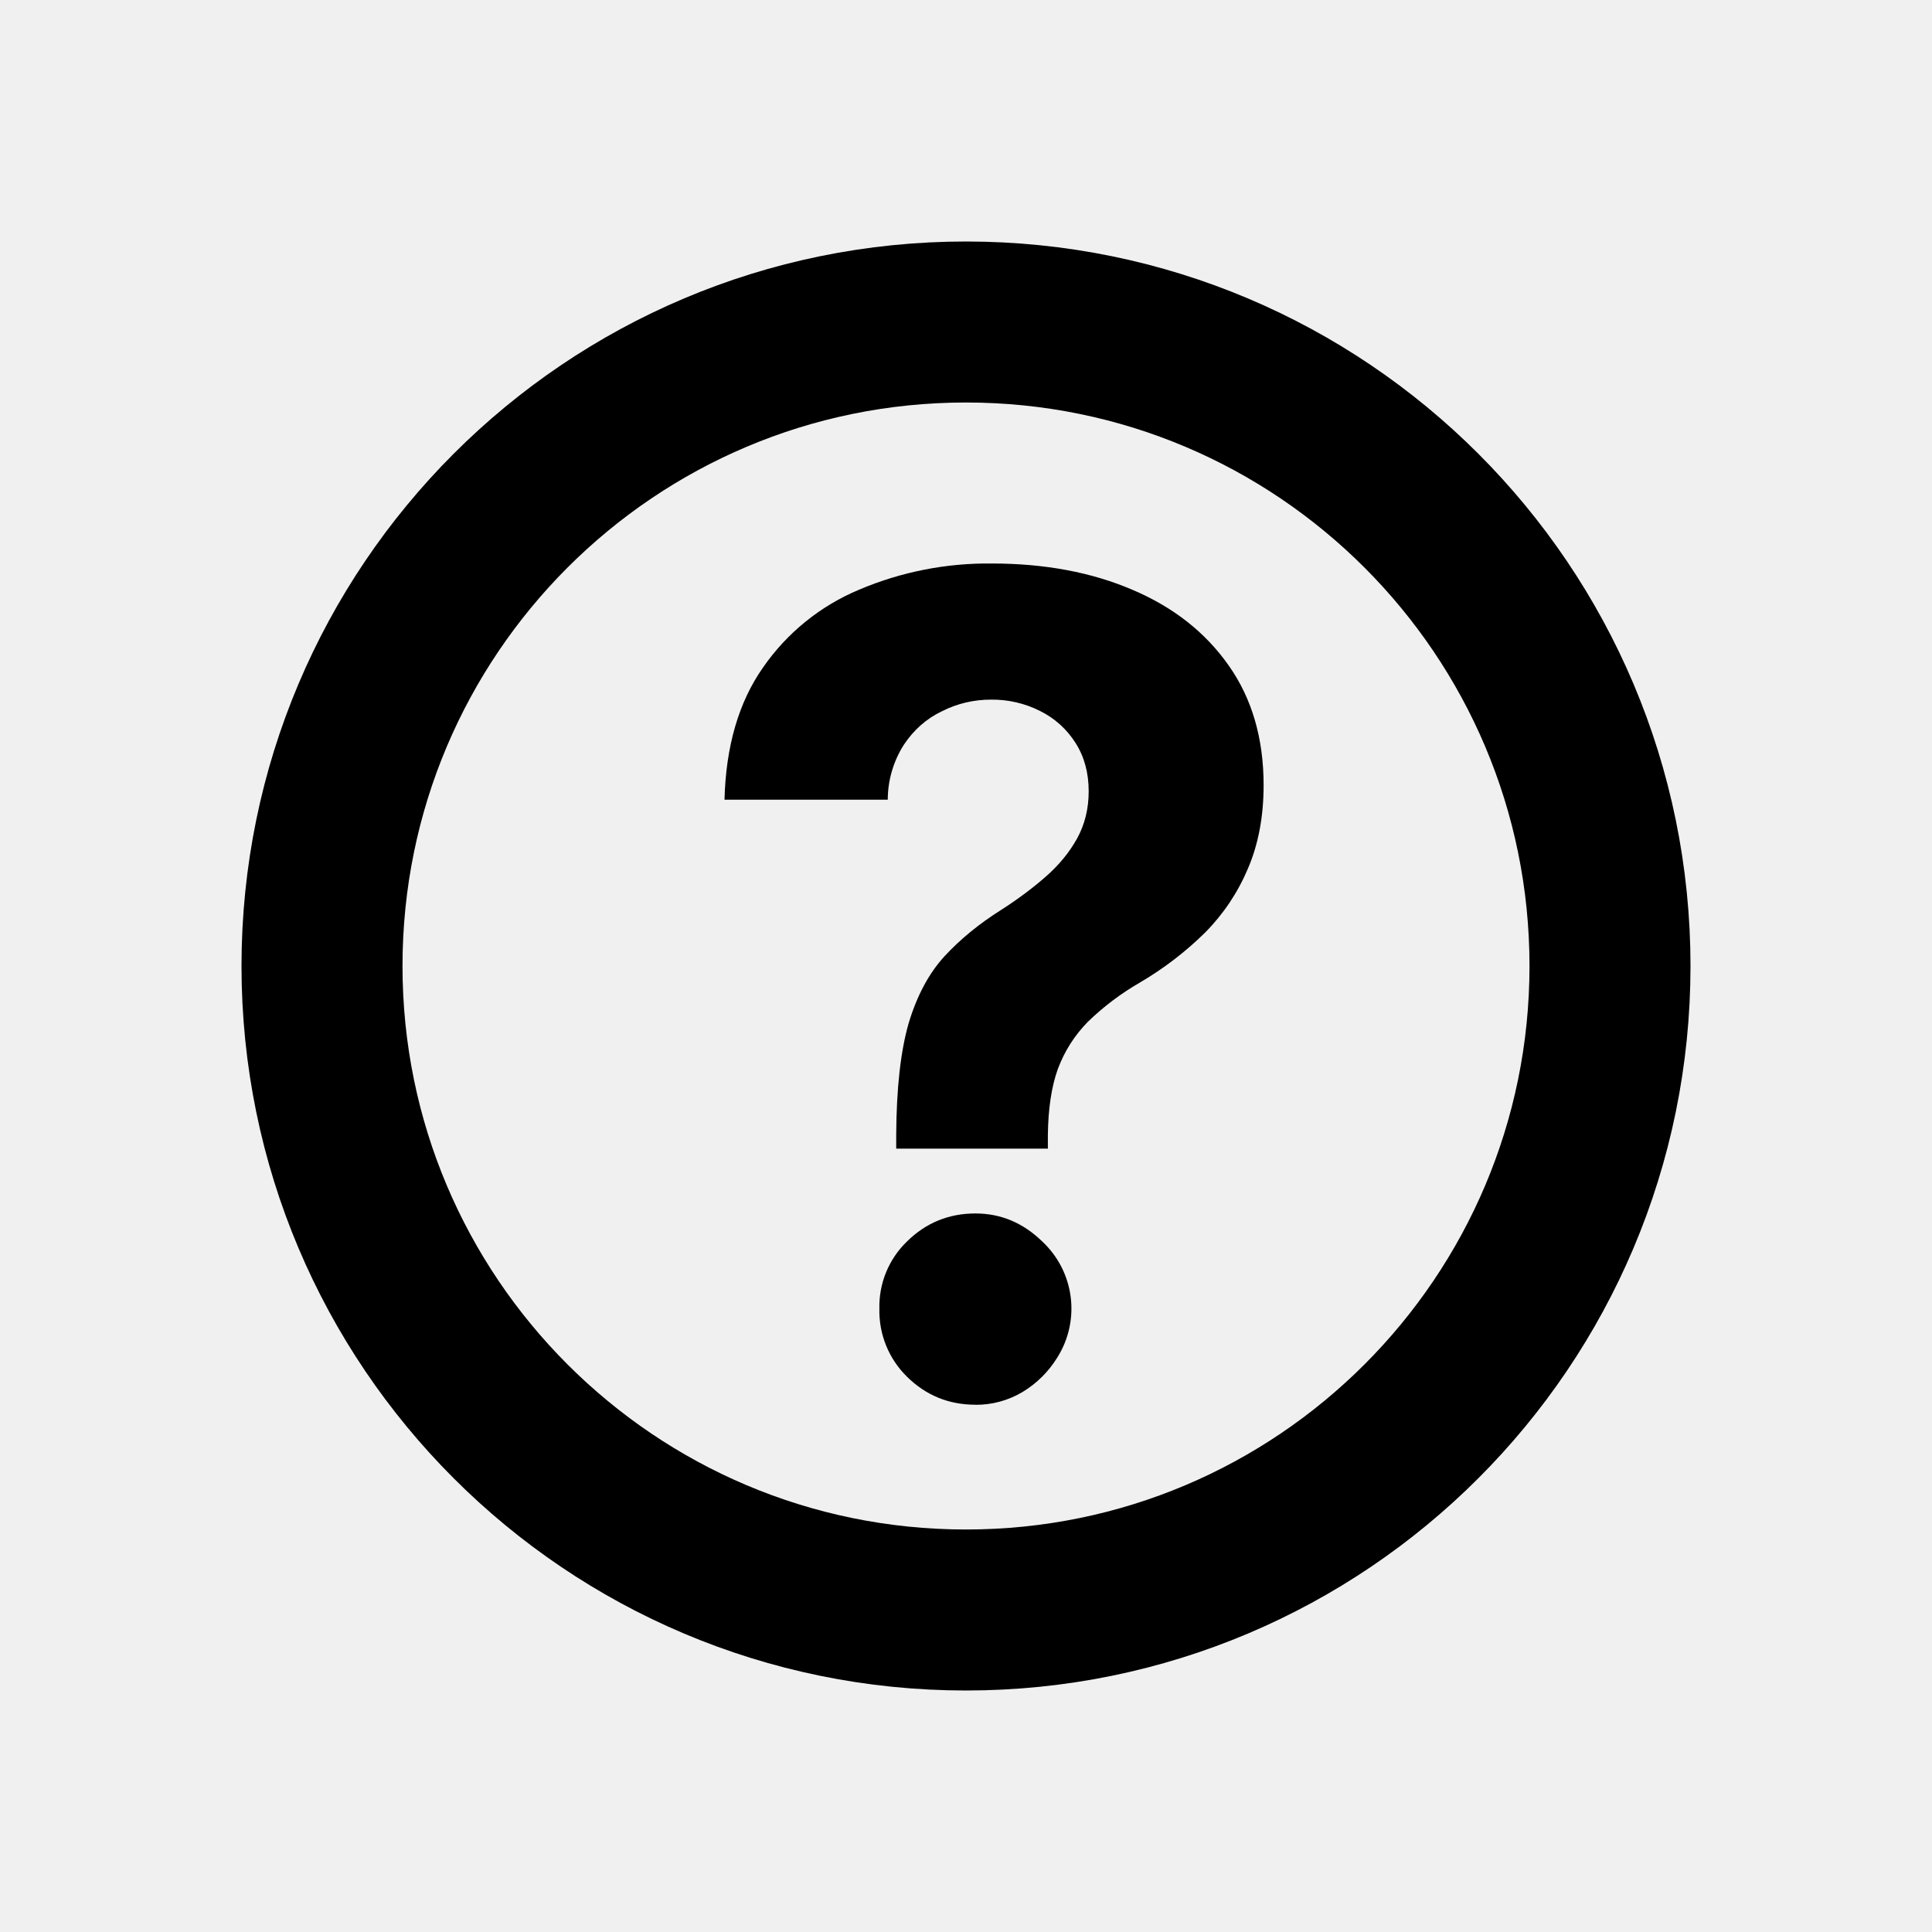
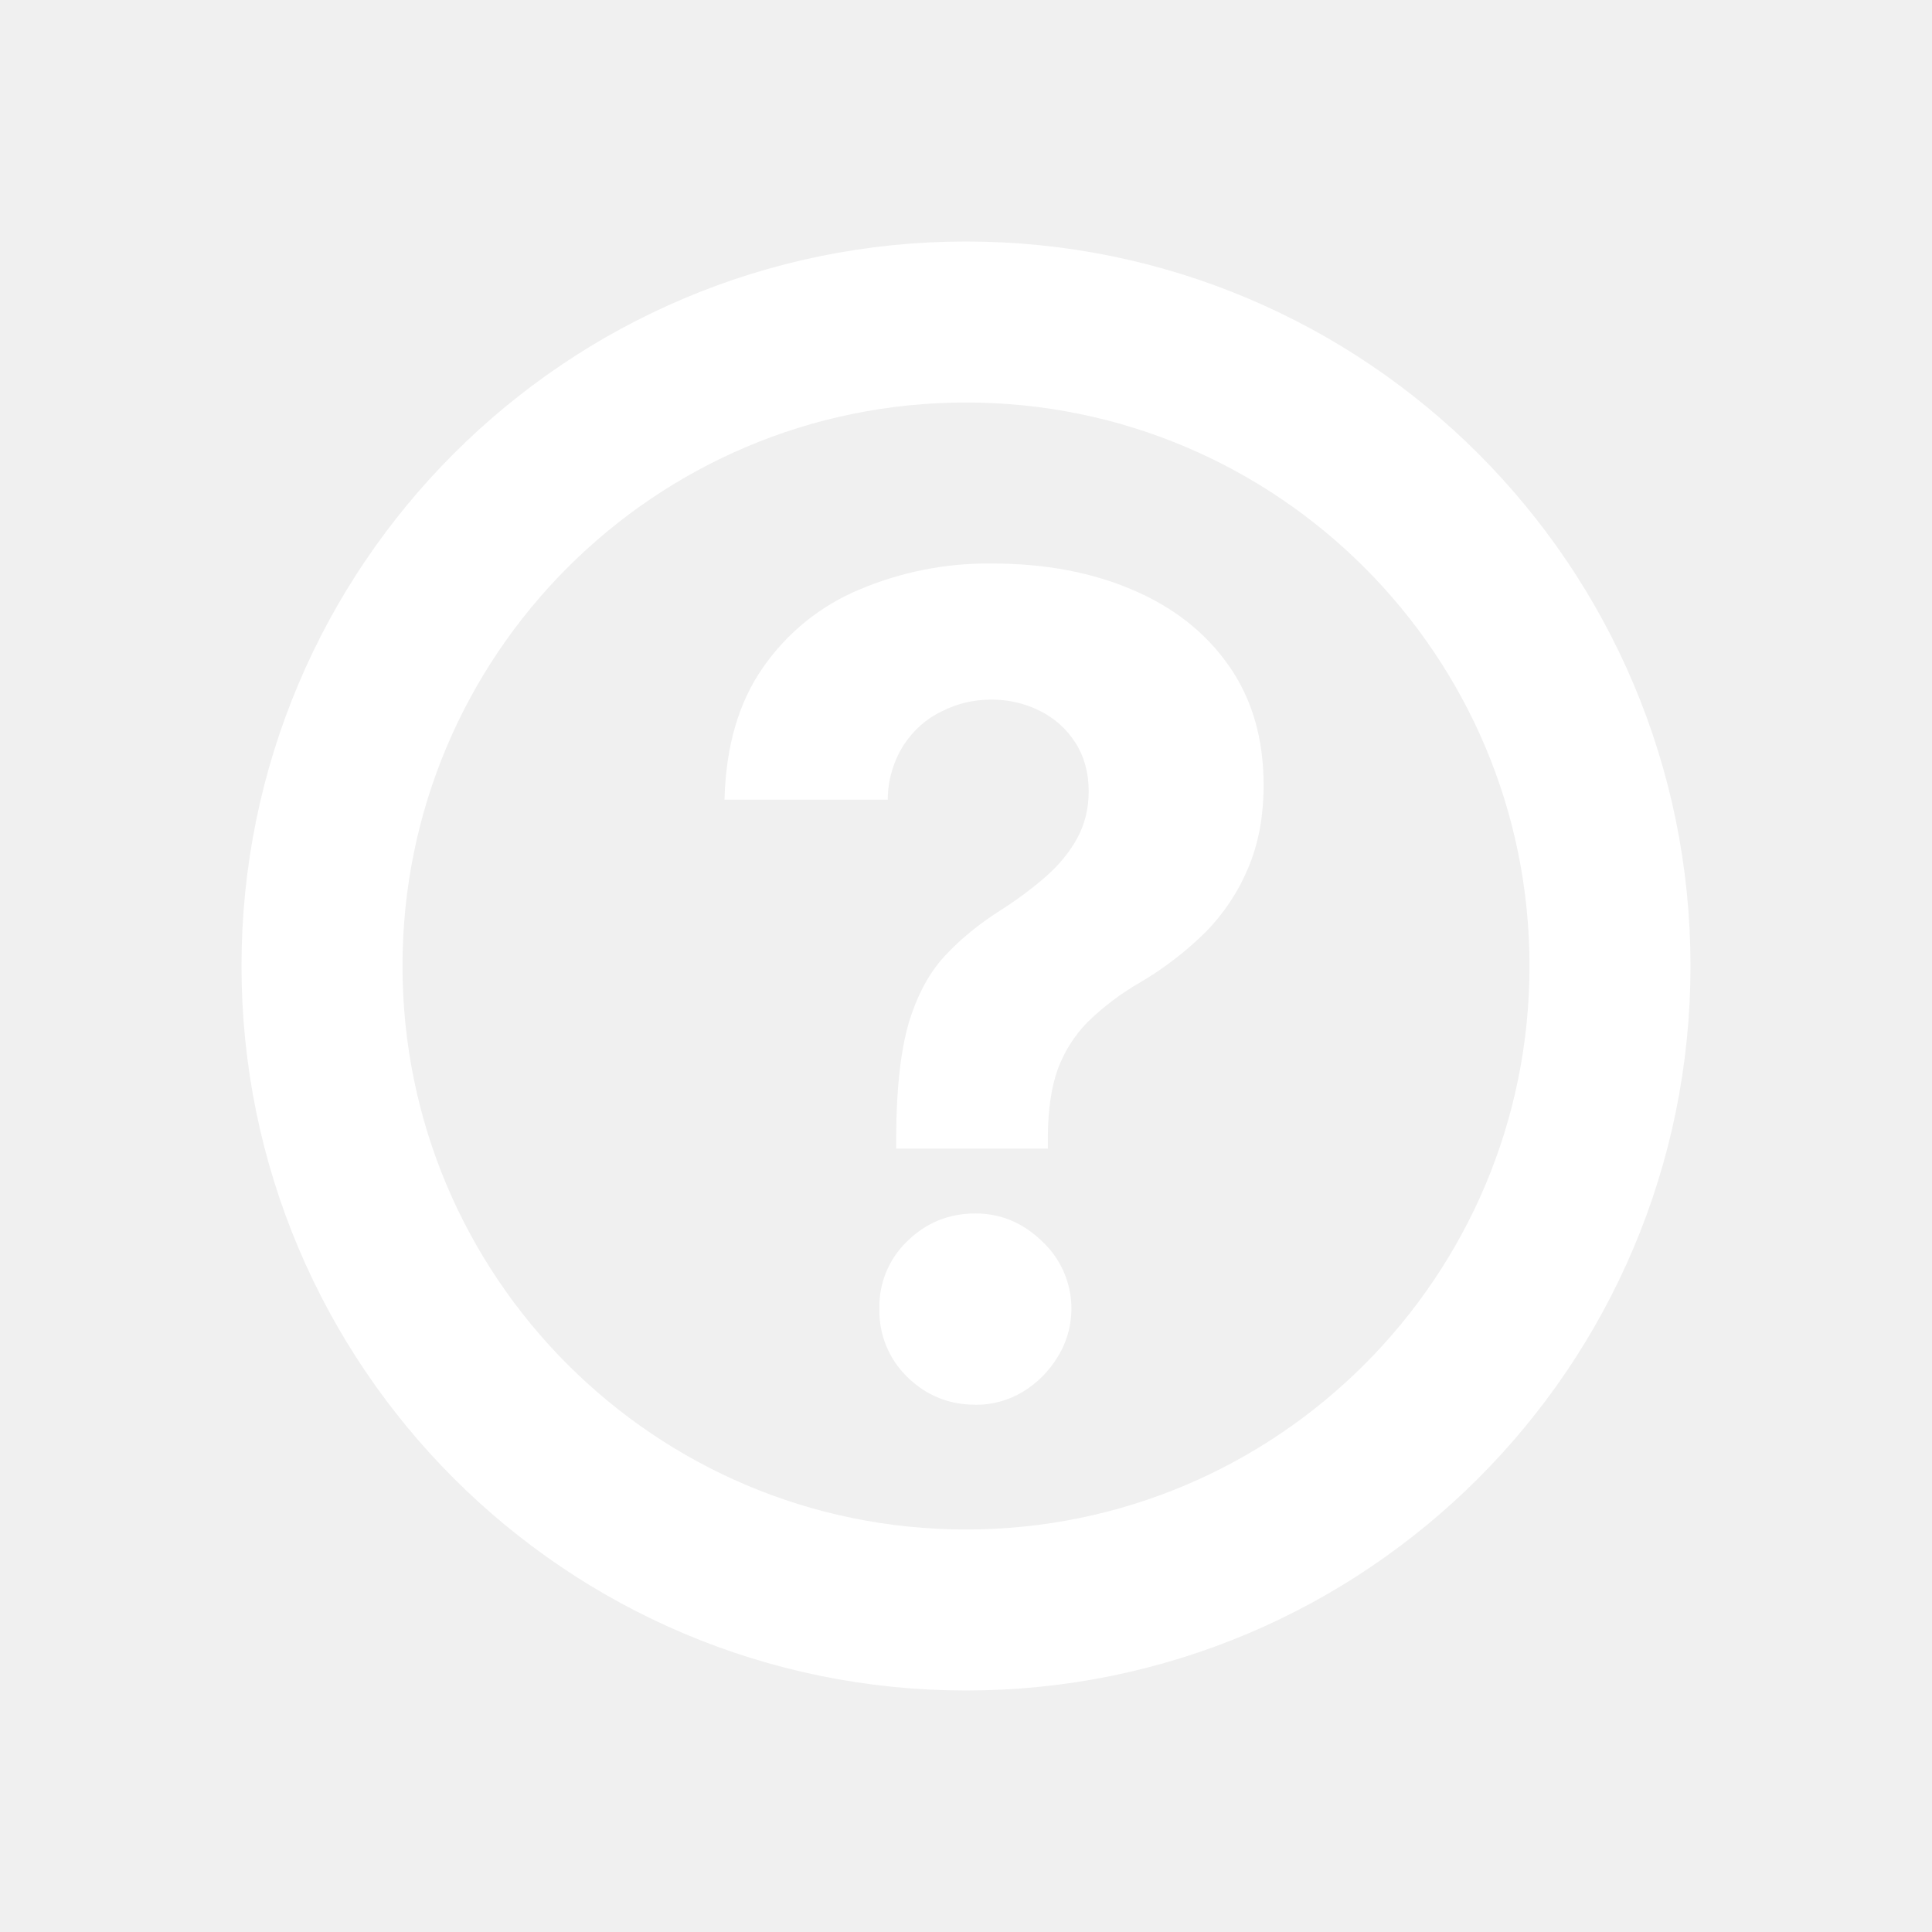
<svg xmlns="http://www.w3.org/2000/svg" width="24" height="24" fill="none">
-   <circle cx="12" cy="12" r="8" stroke="currentColor" stroke-width="2" />
-   <path d="M11.133 14.268V14.1c.003-.58.055-1.042.154-1.387.103-.344.252-.623.447-.835.196-.212.431-.404.706-.577.206-.132.39-.27.552-.412.163-.143.292-.3.388-.473.096-.175.144-.37.144-.586 0-.229-.054-.43-.164-.602a1.092 1.092 0 0 0-.442-.397 1.317 1.317 0 0 0-.607-.14c-.215 0-.42.048-.611.145-.193.092-.35.232-.473.417a1.28 1.28 0 0 0-.199.681H9c.017-.663.176-1.21.477-1.64a2.734 2.734 0 0 1 1.198-.97A4.096 4.096 0 0 1 12.321 7c.66 0 1.243.11 1.75.328.507.216.905.529 1.193.94.289.41.433.906.433 1.486 0 .388-.065.733-.194 1.034a2.52 2.52 0 0 1-.532.796 4.123 4.123 0 0 1-.81.621 3.28 3.28 0 0 0-.647.488c-.165.168-.29.364-.373.586-.08.222-.12.496-.124.82v.17h-1.884Zm.984 3.182c-.331 0-.615-.116-.85-.348a1.144 1.144 0 0 1-.343-.845 1.122 1.122 0 0 1 .343-.835c.235-.232.519-.348.85-.348.315 0 .592.116.83.348a1.14 1.14 0 0 1 .19 1.437c-.11.179-.254.323-.433.432a1.13 1.13 0 0 1-.587.16Z" fill="currentColor" />
+   <circle cx="12" cy="12" r="8" stroke="#fff" stroke-width="2" />
+   <path d="M11.133 14.268V14.1c.003-.58.055-1.042.154-1.387.103-.344.252-.623.447-.835.196-.212.431-.404.706-.577.206-.132.39-.27.552-.412.163-.143.292-.3.388-.473.096-.175.144-.37.144-.586 0-.229-.054-.43-.164-.602a1.092 1.092 0 0 0-.442-.397 1.317 1.317 0 0 0-.607-.14c-.215 0-.42.048-.611.145-.193.092-.35.232-.473.417a1.28 1.28 0 0 0-.199.681H9c.017-.663.176-1.21.477-1.64a2.734 2.734 0 0 1 1.198-.97A4.096 4.096 0 0 1 12.321 7c.66 0 1.243.11 1.75.328.507.216.905.529 1.193.94.289.41.433.906.433 1.486 0 .388-.065.733-.194 1.034a2.52 2.52 0 0 1-.532.796 4.123 4.123 0 0 1-.81.621 3.28 3.28 0 0 0-.647.488c-.165.168-.29.364-.373.586-.08.222-.12.496-.124.82v.17h-1.884Zm.984 3.182c-.331 0-.615-.116-.85-.348a1.144 1.144 0 0 1-.343-.845 1.122 1.122 0 0 1 .343-.835c.235-.232.519-.348.85-.348.315 0 .592.116.83.348a1.14 1.14 0 0 1 .19 1.437c-.11.179-.254.323-.433.432a1.13 1.13 0 0 1-.587.16Z" fill="#fff" />
</svg>
